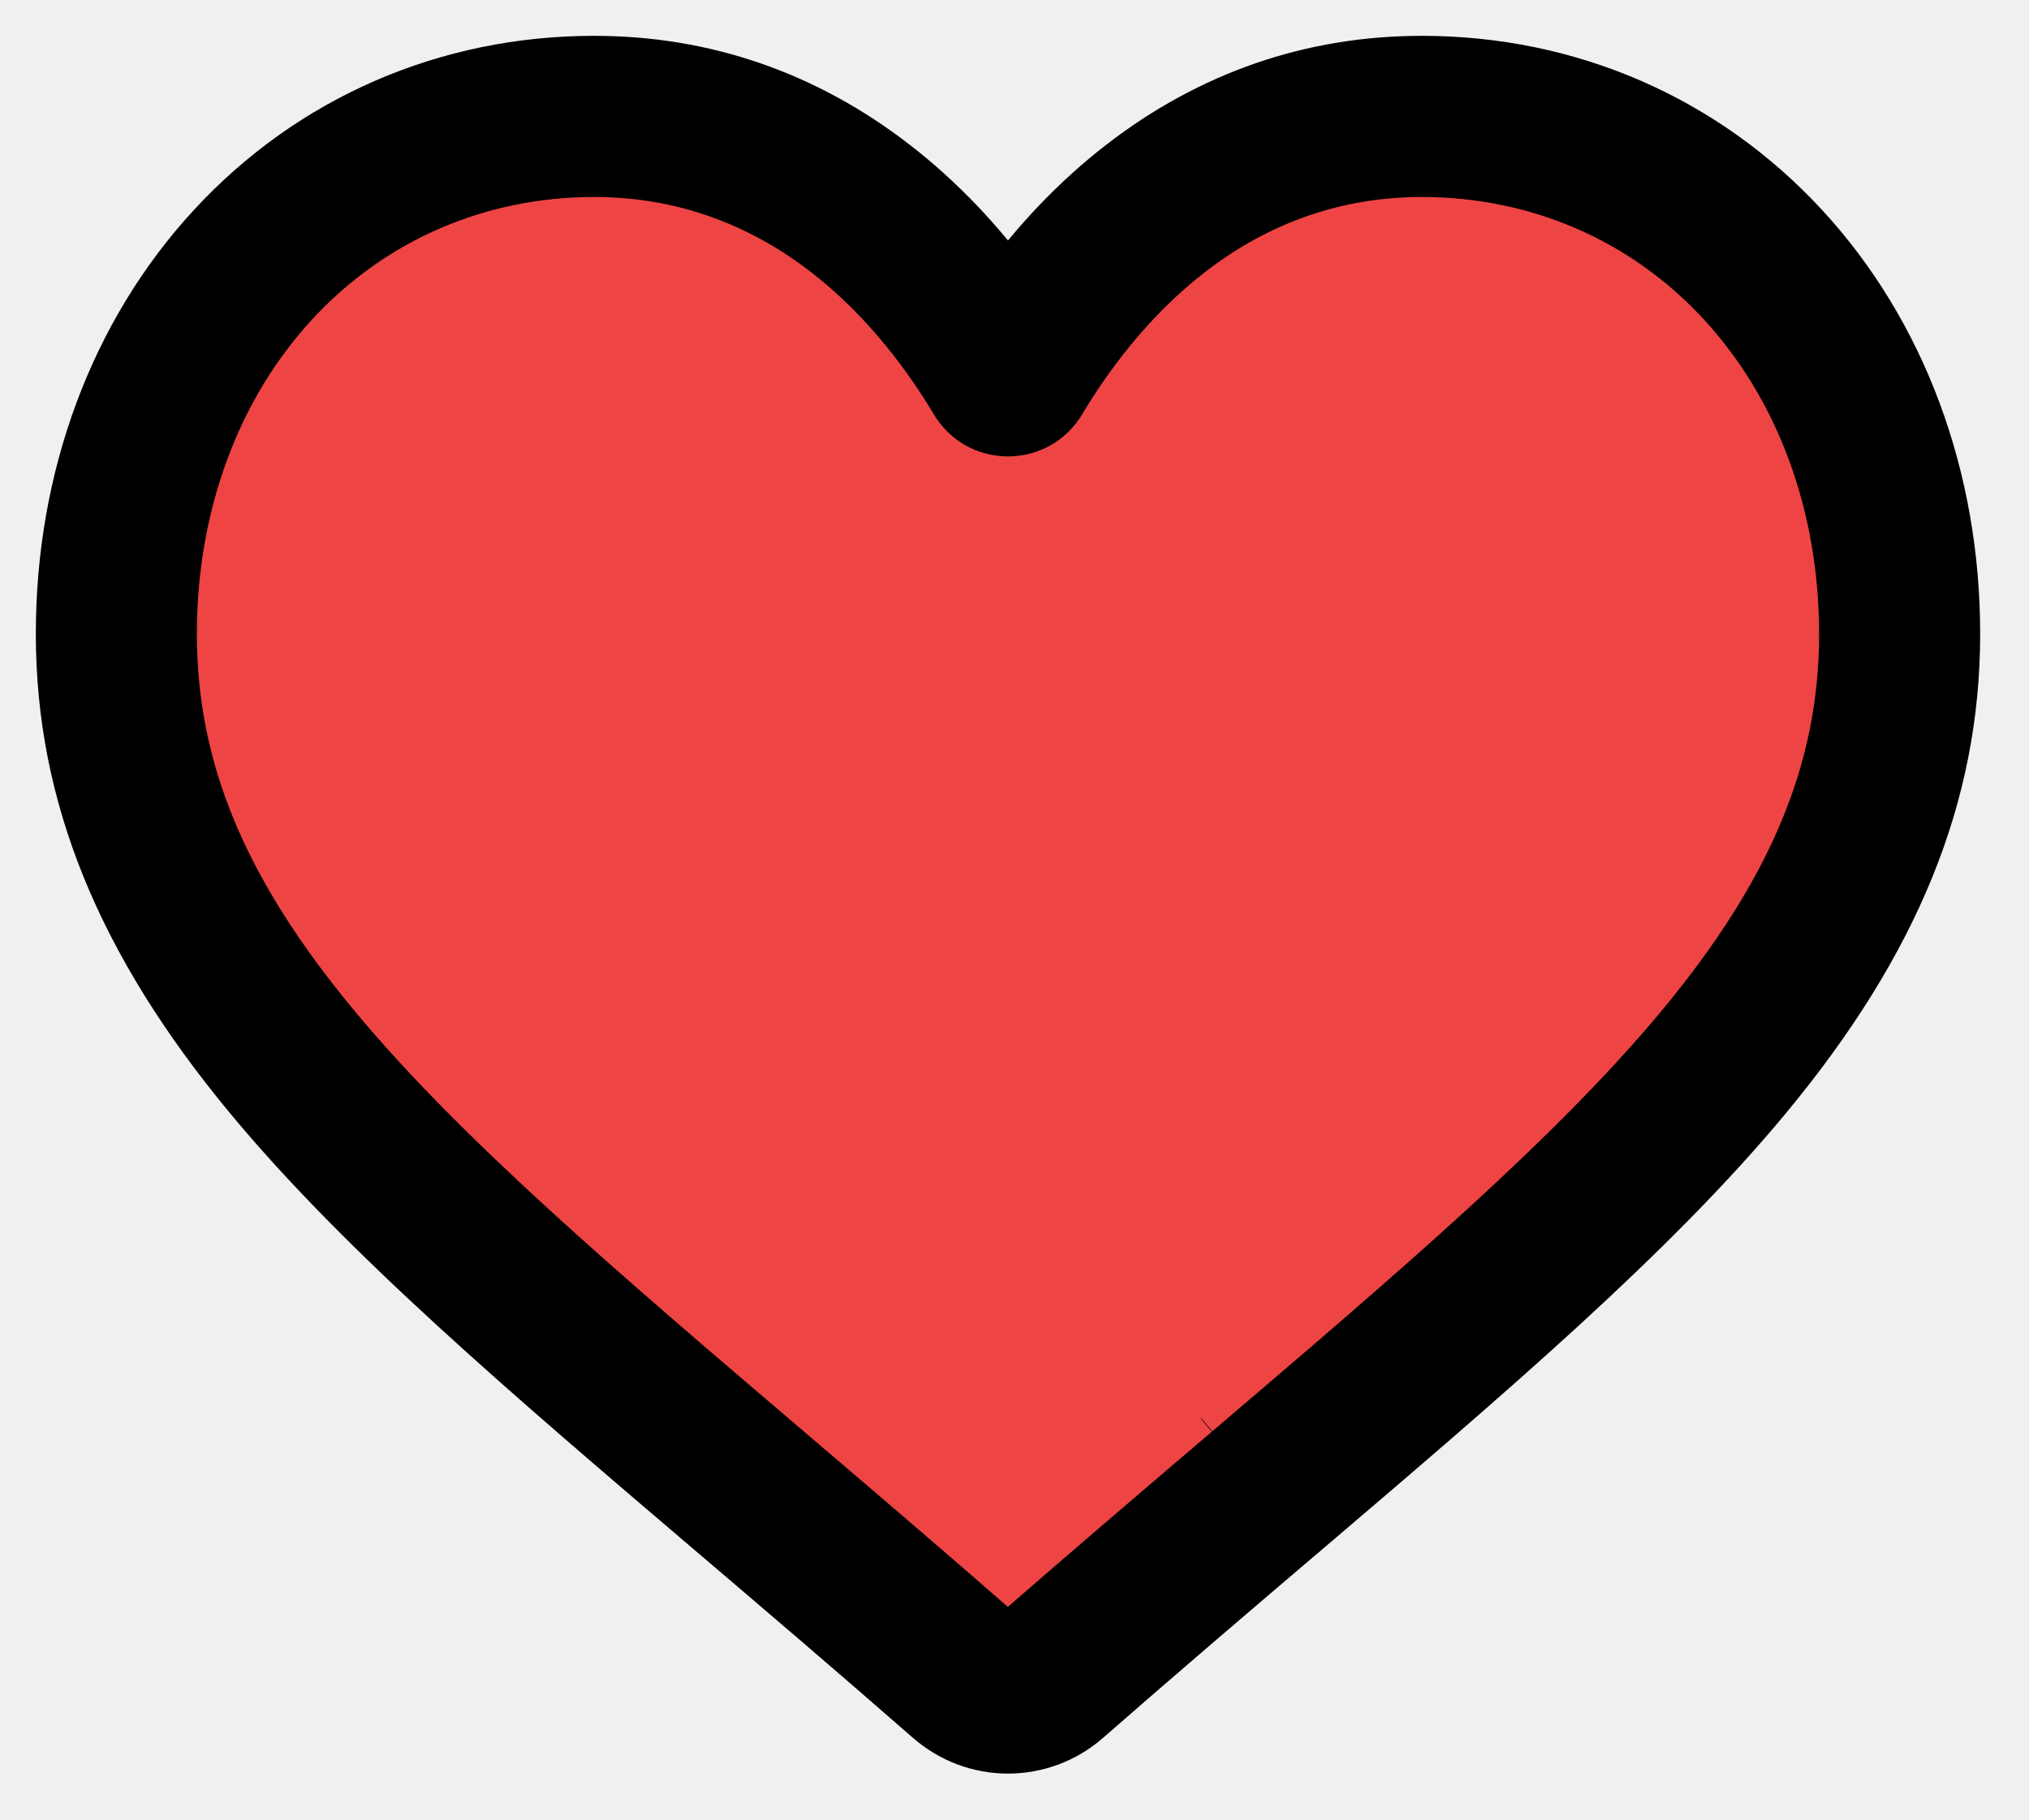
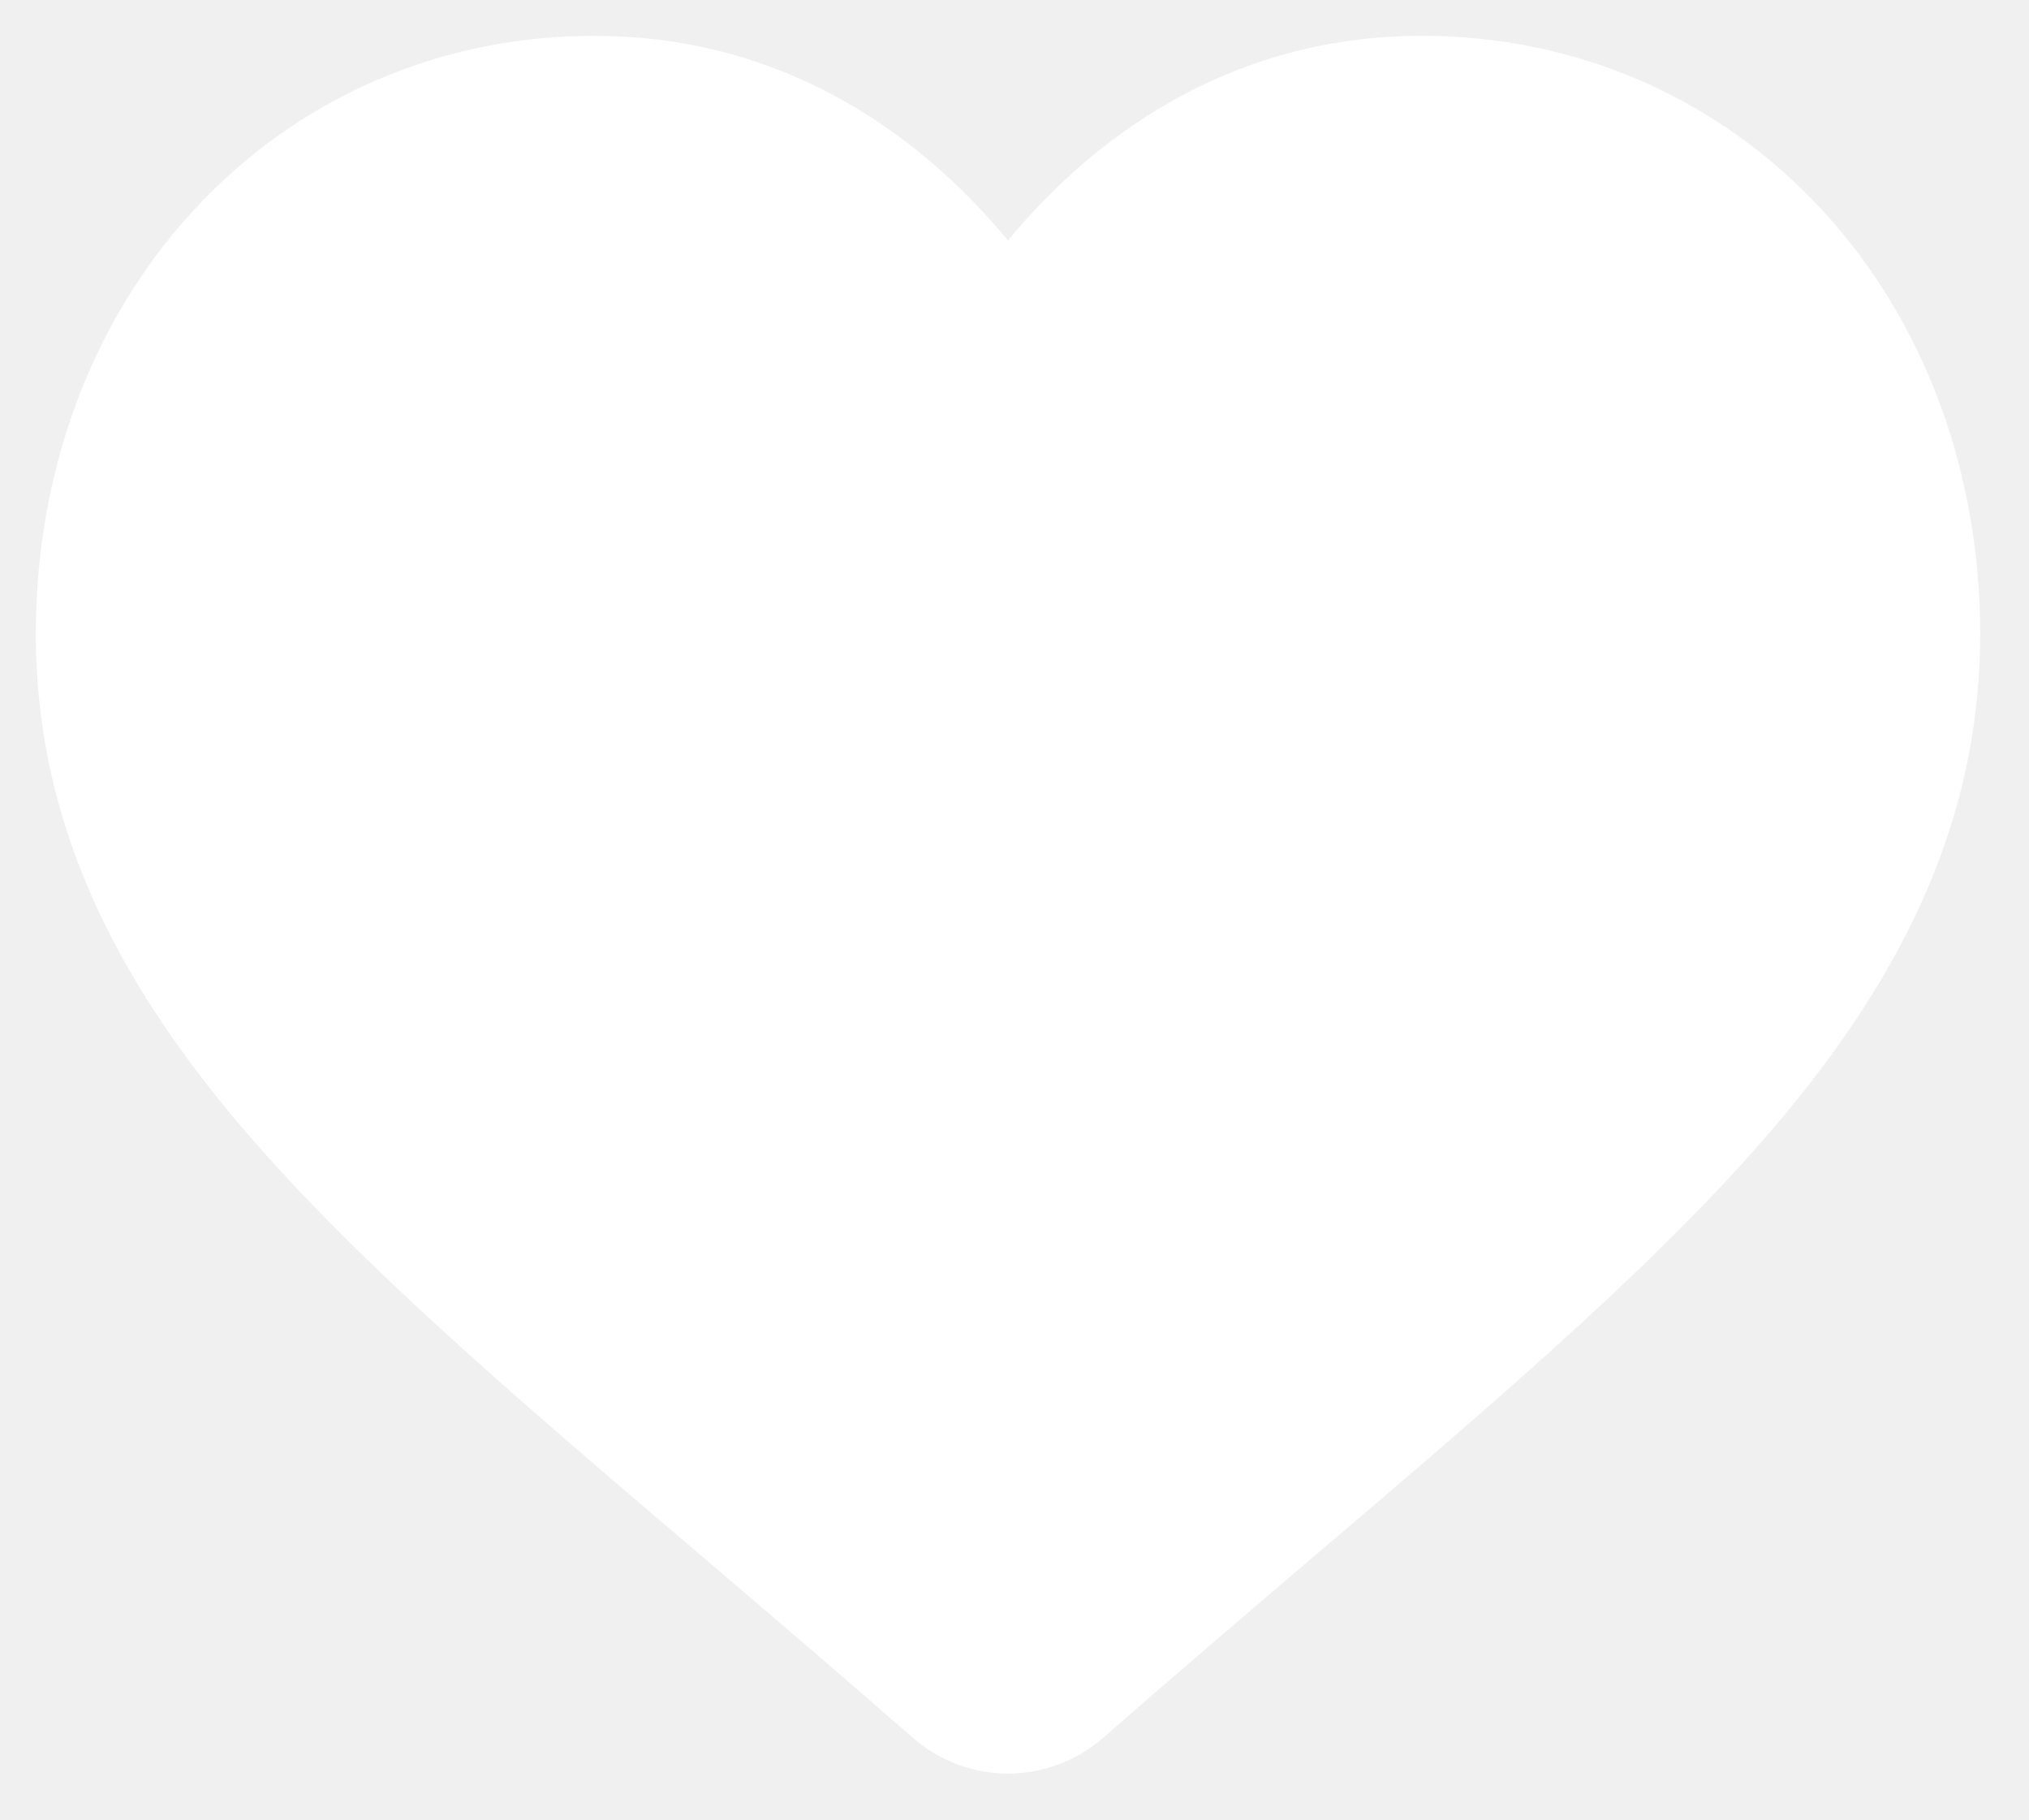
<svg xmlns="http://www.w3.org/2000/svg" width="29" height="26" viewBox="0 0 29 26" fill="none">
-   <path d="M14.407 24.856C14.025 24.856 13.657 24.718 13.37 24.466C12.287 23.519 11.243 22.629 10.322 21.844L10.317 21.84C7.615 19.538 5.283 17.55 3.659 15.591C1.845 13.402 1 11.326 1 9.058C1 6.855 1.755 4.822 3.127 3.335C4.515 1.829 6.42 1 8.491 1C10.039 1 11.456 1.489 12.704 2.454C13.333 2.941 13.904 3.538 14.407 4.233C14.91 3.538 15.481 2.941 16.11 2.454C17.358 1.489 18.776 1 20.323 1C22.394 1 24.299 1.829 25.687 3.335C27.059 4.822 27.814 6.855 27.814 9.058C27.814 11.326 26.969 13.402 25.155 15.591C23.532 17.55 21.199 19.538 18.498 21.839C17.575 22.626 16.529 23.517 15.443 24.467C15.157 24.718 14.789 24.856 14.407 24.856ZM8.491 2.571C6.864 2.571 5.369 3.22 4.282 4.399C3.178 5.596 2.571 7.251 2.571 9.058C2.571 10.966 3.279 12.671 4.869 14.589C6.405 16.442 8.689 18.389 11.334 20.643L11.335 20.645L11.34 20.649C12.265 21.437 13.314 22.33 14.405 23.285C15.502 22.329 16.553 21.433 17.479 20.644C17.482 20.642 17.484 20.64 17.486 20.638C20.129 18.386 22.411 16.441 23.945 14.589C25.535 12.671 26.244 10.966 26.244 9.058C26.244 7.251 25.636 5.596 24.532 4.399C23.445 3.22 21.95 2.571 20.323 2.571C19.132 2.571 18.037 2.95 17.071 3.697C16.21 4.363 15.61 5.205 15.259 5.794C15.078 6.097 14.759 6.278 14.407 6.278C14.055 6.278 13.736 6.097 13.555 5.794C13.204 5.205 12.604 4.363 11.743 3.697C10.777 2.95 9.682 2.571 8.491 2.571Z" fill="black" />
-   <path d="M8.491 2.571C6.864 2.571 5.369 3.22 4.282 4.399C3.178 5.596 2.571 7.251 2.571 9.058C2.571 10.966 3.279 12.671 4.869 14.589C6.405 16.442 8.689 18.389 11.334 20.643L11.335 20.645L11.34 20.649C12.265 21.437 13.314 22.33 14.405 23.285C15.502 22.329 16.553 21.433 17.479 20.644L17.486 20.638C20.129 18.386 22.411 16.441 23.945 14.589C25.535 12.671 26.244 10.966 26.244 9.058C26.244 7.251 25.636 5.596 24.532 4.399C23.445 3.22 21.95 2.571 20.323 2.571C19.132 2.571 18.037 2.95 17.071 3.697C16.21 4.363 15.61 5.205 15.259 5.794C15.078 6.097 14.759 6.278 14.407 6.278C14.055 6.278 13.736 6.097 13.555 5.794C13.204 5.205 12.604 4.363 11.743 3.697C10.777 2.95 9.682 2.571 8.491 2.571Z" fill="#EF4444" />
-   <path d="M4.282 4.399L4.102 4.234L4.102 4.234L4.282 4.399ZM4.869 14.589L5.057 14.433L5.057 14.433L4.869 14.589ZM11.335 20.645L11.177 20.83L11.179 20.832L11.335 20.645ZM11.34 20.649L11.498 20.463L11.496 20.461L11.34 20.649ZM14.405 23.285L14.244 23.468L14.404 23.608L14.565 23.468L14.405 23.285ZM23.945 14.589L24.133 14.745L24.133 14.745L23.945 14.589ZM24.532 4.399L24.712 4.234L24.712 4.234L24.532 4.399ZM17.071 3.697L16.922 3.504L16.922 3.504L17.071 3.697ZM15.259 5.794L15.468 5.919L15.468 5.919L15.259 5.794ZM13.555 5.794L13.346 5.919L13.346 5.919L13.555 5.794ZM11.743 3.697L11.892 3.504L11.892 3.504L11.743 3.697ZM11.334 20.643L11.492 20.457L11.492 20.457L11.334 20.643ZM8.491 2.327C6.797 2.327 5.237 3.004 4.102 4.234L4.461 4.565C5.502 3.436 6.931 2.815 8.491 2.815V2.327ZM4.102 4.234C2.953 5.481 2.327 7.197 2.327 9.058H2.814C2.814 7.305 3.404 5.711 4.461 4.565L4.102 4.234ZM2.327 9.058C2.327 11.038 3.066 12.797 4.681 14.745L5.057 14.433C3.492 12.546 2.814 10.893 2.814 9.058H2.327ZM11.179 20.832L11.184 20.836L11.496 20.461L11.492 20.457L11.179 20.832ZM11.182 20.834C12.107 21.623 13.154 22.515 14.244 23.468L14.565 23.101C13.473 22.146 12.423 21.251 11.498 20.463L11.182 20.834ZM14.565 23.468C15.662 22.514 16.711 21.619 17.637 20.83L17.321 20.458C16.394 21.248 15.343 22.144 14.245 23.101L14.565 23.468ZM24.133 14.745C25.747 12.797 26.488 11.038 26.488 9.058H26C26 10.893 25.322 12.546 23.758 14.433L24.133 14.745ZM26.488 9.058C26.488 7.197 25.861 5.481 24.712 4.234L24.353 4.565C25.41 5.711 26 7.305 26 9.058H26.488ZM24.712 4.234C23.578 3.004 22.017 2.327 20.323 2.327V2.815C21.883 2.815 23.313 3.436 24.353 4.565L24.712 4.234ZM20.323 2.327C19.076 2.327 17.93 2.724 16.922 3.504L17.22 3.89C18.145 3.175 19.187 2.815 20.323 2.815V2.327ZM16.922 3.504C16.028 4.195 15.409 5.065 15.049 5.669L15.468 5.919C15.811 5.344 16.392 4.53 17.221 3.89L16.922 3.504ZM15.049 5.669C14.912 5.898 14.674 6.034 14.407 6.034V6.522C14.845 6.522 15.243 6.296 15.468 5.919L15.049 5.669ZM14.407 6.034C14.14 6.034 13.902 5.898 13.765 5.669L13.346 5.919C13.571 6.296 13.969 6.522 14.407 6.522V6.034ZM13.765 5.669C13.405 5.065 12.787 4.195 11.892 3.504L11.594 3.89C12.422 4.53 13.003 5.344 13.346 5.919L13.765 5.669ZM11.892 3.504C10.884 2.724 9.738 2.327 8.491 2.327V2.815C9.627 2.815 10.669 3.175 11.594 3.89L11.892 3.504ZM4.681 14.745C6.233 16.618 8.537 18.58 11.176 20.829L11.492 20.457C8.841 18.198 6.576 16.267 5.057 14.433L4.681 14.745ZM11.175 20.829L11.177 20.83L11.494 20.459L11.492 20.457L11.175 20.829ZM17.645 20.824C20.281 18.577 22.582 16.617 24.133 14.745L23.758 14.433C22.239 16.265 19.976 18.195 17.328 20.452L17.645 20.824ZM13.37 24.466L13.692 24.099L13.692 24.099L13.37 24.466ZM10.322 21.844L10.001 22.212L10.005 22.215L10.322 21.844ZM10.317 21.84L10.637 21.472L10.633 21.468L10.317 21.84ZM3.659 15.591L3.284 15.903L3.284 15.903L3.659 15.591ZM3.127 3.335L2.768 3.004L2.768 3.004L3.127 3.335ZM12.704 2.454L13.002 2.068L13.002 2.068L12.704 2.454ZM14.407 4.233L14.012 4.519L14.407 5.066L14.802 4.519L14.407 4.233ZM16.11 2.454L16.409 2.84L16.409 2.84L16.11 2.454ZM25.687 3.335L26.046 3.004L26.046 3.004L25.687 3.335ZM25.155 15.591L24.779 15.28L24.779 15.28L25.155 15.591ZM18.498 21.839L18.814 22.211L18.815 22.211L18.498 21.839ZM15.443 24.467L15.122 24.099L15.122 24.1L15.443 24.467ZM17.479 20.644L17.163 20.273L17.796 21.015L17.479 20.644ZM17.486 20.638L17.803 21.009L17.17 20.267L17.486 20.638ZM14.407 24.368C14.143 24.368 13.89 24.273 13.692 24.099L13.049 24.833C13.425 25.163 13.907 25.344 14.407 25.344V24.368ZM13.692 24.099C12.606 23.149 11.559 22.258 10.638 21.473L10.005 22.215C10.927 23.001 11.969 23.889 13.049 24.834L13.692 24.099ZM10.642 21.476L10.637 21.472L9.997 22.208L10.001 22.212L10.642 21.476ZM10.633 21.468C7.921 19.157 5.625 17.199 4.035 15.28L3.284 15.903C4.94 17.901 7.31 19.919 10 22.211L10.633 21.468ZM4.035 15.28C2.274 13.155 1.488 11.186 1.488 9.058H0.512C0.512 11.466 1.416 13.649 3.284 15.903L4.035 15.28ZM1.488 9.058C1.488 6.966 2.205 5.055 3.486 3.665L2.768 3.004C1.306 4.59 0.512 6.744 0.512 9.058H1.488ZM3.486 3.665C4.78 2.261 6.554 1.488 8.491 1.488V0.512C6.285 0.512 4.25 1.397 2.768 3.004L3.486 3.665ZM8.491 1.488C9.928 1.488 11.241 1.94 12.405 2.84L13.002 2.068C11.671 1.039 10.149 0.512 8.491 0.512V1.488ZM12.405 2.84C12.995 3.297 13.534 3.858 14.012 4.519L14.802 3.947C14.274 3.217 13.672 2.586 13.002 2.068L12.405 2.84ZM14.802 4.519C15.28 3.858 15.819 3.297 16.409 2.84L15.812 2.068C15.142 2.586 14.54 3.217 14.012 3.947L14.802 4.519ZM16.409 2.84C17.573 1.94 18.886 1.488 20.323 1.488V0.512C18.665 0.512 17.143 1.039 15.812 2.068L16.409 2.84ZM20.323 1.488C22.26 1.488 24.034 2.261 25.328 3.665L26.046 3.004C24.564 1.397 22.529 0.512 20.323 0.512V1.488ZM25.328 3.665C26.609 5.055 27.326 6.966 27.326 9.058H28.302C28.302 6.744 27.508 4.59 26.046 3.004L25.328 3.665ZM27.326 9.058C27.326 11.186 26.54 13.155 24.779 15.28L25.53 15.902C27.398 13.649 28.302 11.466 28.302 9.058H27.326ZM24.779 15.28C23.189 17.199 20.894 19.157 18.182 21.468L18.815 22.211C21.505 19.918 23.875 17.901 25.53 15.902L24.779 15.28ZM18.182 21.468C17.259 22.254 16.21 23.148 15.122 24.099L15.765 24.834C16.848 23.887 17.891 22.997 18.814 22.211L18.182 21.468ZM15.122 24.1C14.925 24.272 14.671 24.368 14.407 24.368V25.344C14.907 25.344 15.389 25.163 15.765 24.834L15.122 24.1ZM17.796 21.015L17.803 21.009L17.17 20.267L17.163 20.273L17.796 21.015ZM17.796 21.015C17.813 21 17.785 21.024 17.803 21.009L17.17 20.267C17.169 20.268 17.168 20.269 17.166 20.27C17.165 20.271 17.164 20.272 17.163 20.273L17.796 21.015Z" fill="black" />
+   <path d="M14.407 24.856C14.025 24.856 13.657 24.718 13.37 24.466C12.287 23.519 11.243 22.629 10.322 21.844L10.317 21.84C7.615 19.538 5.283 17.55 3.659 15.591C1.845 13.402 1 11.326 1 9.058C1 6.855 1.755 4.822 3.127 3.335C4.515 1.829 6.42 1 8.491 1C10.039 1 11.456 1.489 12.704 2.454C13.333 2.941 13.904 3.538 14.407 4.233C14.91 3.538 15.481 2.941 16.11 2.454C17.358 1.489 18.776 1 20.323 1C22.394 1 24.299 1.829 25.687 3.335C27.059 4.822 27.814 6.855 27.814 9.058C27.814 11.326 26.969 13.402 25.155 15.591C23.532 17.55 21.199 19.538 18.498 21.839C17.575 22.626 16.529 23.517 15.443 24.467C15.157 24.718 14.789 24.856 14.407 24.856ZM8.491 2.571C6.864 2.571 5.369 3.22 4.282 4.399C3.178 5.596 2.571 7.251 2.571 9.058C2.571 10.966 3.279 12.671 4.869 14.589C6.405 16.442 8.689 18.389 11.334 20.643L11.335 20.645L11.34 20.649C12.265 21.437 13.314 22.33 14.405 23.285C15.502 22.329 16.553 21.433 17.479 20.644C17.482 20.642 17.484 20.64 17.486 20.638C20.129 18.386 22.411 16.441 23.945 14.589C25.535 12.671 26.244 10.966 26.244 9.058C26.244 7.251 25.636 5.596 24.532 4.399C23.445 3.22 21.95 2.571 20.323 2.571C19.132 2.571 18.037 2.95 17.071 3.697C16.21 4.363 15.61 5.205 15.259 5.794C15.078 6.097 14.759 6.278 14.407 6.278C14.055 6.278 13.736 6.097 13.555 5.794C13.204 5.205 12.604 4.363 11.743 3.697C10.777 2.95 9.682 2.571 8.491 2.571Z" fill="white" />
+   <path d="M8.491 2.571C6.864 2.571 5.369 3.22 4.282 4.399C3.178 5.596 2.571 7.251 2.571 9.058C2.571 10.966 3.279 12.671 4.869 14.589C6.405 16.442 8.689 18.389 11.334 20.643L11.335 20.645L11.34 20.649C12.265 21.437 13.314 22.33 14.405 23.285C15.502 22.329 16.553 21.433 17.479 20.644L17.486 20.638C20.129 18.386 22.411 16.441 23.945 14.589C25.535 12.671 26.244 10.966 26.244 9.058C26.244 7.251 25.636 5.596 24.532 4.399C23.445 3.22 21.95 2.571 20.323 2.571C19.132 2.571 18.037 2.95 17.071 3.697C16.21 4.363 15.61 5.205 15.259 5.794C15.078 6.097 14.759 6.278 14.407 6.278C14.055 6.278 13.736 6.097 13.555 5.794C13.204 5.205 12.604 4.363 11.743 3.697C10.777 2.95 9.682 2.571 8.491 2.571Z" fill="white" />
+   <path d="M4.282 4.399L4.102 4.234L4.102 4.234L4.282 4.399ZM4.869 14.589L5.057 14.433L5.057 14.433L4.869 14.589ZM11.335 20.645L11.177 20.83L11.179 20.832L11.335 20.645ZM11.34 20.649L11.498 20.463L11.496 20.461L11.34 20.649ZM14.405 23.285L14.244 23.468L14.404 23.608L14.565 23.468L14.405 23.285ZM23.945 14.589L24.133 14.745L24.133 14.745L23.945 14.589ZM24.532 4.399L24.712 4.234L24.712 4.234L24.532 4.399ZM17.071 3.697L16.922 3.504L16.922 3.504L17.071 3.697ZM15.259 5.794L15.468 5.919L15.468 5.919L15.259 5.794ZM13.555 5.794L13.346 5.919L13.346 5.919L13.555 5.794ZM11.743 3.697L11.892 3.504L11.892 3.504L11.743 3.697ZM11.334 20.643L11.492 20.457L11.492 20.457L11.334 20.643ZM8.491 2.327C6.797 2.327 5.237 3.004 4.102 4.234L4.461 4.565C5.502 3.436 6.931 2.815 8.491 2.815V2.327ZM4.102 4.234C2.953 5.481 2.327 7.197 2.327 9.058H2.814C2.814 7.305 3.404 5.711 4.461 4.565L4.102 4.234ZM2.327 9.058C2.327 11.038 3.066 12.797 4.681 14.745L5.057 14.433C3.492 12.546 2.814 10.893 2.814 9.058H2.327ZM11.179 20.832L11.184 20.836L11.496 20.461L11.492 20.457L11.179 20.832ZM11.182 20.834C12.107 21.623 13.154 22.515 14.244 23.468L14.565 23.101C13.473 22.146 12.423 21.251 11.498 20.463L11.182 20.834ZM14.565 23.468C15.662 22.514 16.711 21.619 17.637 20.83L17.321 20.458C16.394 21.248 15.343 22.144 14.245 23.101L14.565 23.468ZM24.133 14.745C25.747 12.797 26.488 11.038 26.488 9.058H26C26 10.893 25.322 12.546 23.758 14.433L24.133 14.745ZM26.488 9.058C26.488 7.197 25.861 5.481 24.712 4.234L24.353 4.565C25.41 5.711 26 7.305 26 9.058H26.488ZM24.712 4.234C23.578 3.004 22.017 2.327 20.323 2.327V2.815C21.883 2.815 23.313 3.436 24.353 4.565L24.712 4.234ZM20.323 2.327C19.076 2.327 17.93 2.724 16.922 3.504L17.22 3.89C18.145 3.175 19.187 2.815 20.323 2.815V2.327ZM16.922 3.504C16.028 4.195 15.409 5.065 15.049 5.669L15.468 5.919C15.811 5.344 16.392 4.53 17.221 3.89L16.922 3.504ZM15.049 5.669C14.912 5.898 14.674 6.034 14.407 6.034V6.522C14.845 6.522 15.243 6.296 15.468 5.919L15.049 5.669ZM14.407 6.034C14.14 6.034 13.902 5.898 13.765 5.669L13.346 5.919C13.571 6.296 13.969 6.522 14.407 6.522V6.034ZM13.765 5.669C13.405 5.065 12.787 4.195 11.892 3.504L11.594 3.89C12.422 4.53 13.003 5.344 13.346 5.919L13.765 5.669ZM11.892 3.504C10.884 2.724 9.738 2.327 8.491 2.327V2.815C9.627 2.815 10.669 3.175 11.594 3.89L11.892 3.504ZM4.681 14.745C6.233 16.618 8.537 18.58 11.176 20.829L11.492 20.457C8.841 18.198 6.576 16.267 5.057 14.433L4.681 14.745ZM11.175 20.829L11.177 20.83L11.494 20.459L11.492 20.457L11.175 20.829ZM17.645 20.824C20.281 18.577 22.582 16.617 24.133 14.745L23.758 14.433C22.239 16.265 19.976 18.195 17.328 20.452L17.645 20.824ZM13.37 24.466L13.692 24.099L13.692 24.099L13.37 24.466ZM10.322 21.844L10.001 22.212L10.005 22.215L10.322 21.844ZM10.317 21.84L10.637 21.472L10.633 21.468L10.317 21.84ZM3.659 15.591L3.284 15.903L3.284 15.903L3.659 15.591ZM3.127 3.335L2.768 3.004L2.768 3.004L3.127 3.335ZM12.704 2.454L13.002 2.068L13.002 2.068L12.704 2.454ZM14.407 4.233L14.012 4.519L14.407 5.066L14.802 4.519L14.407 4.233ZM16.11 2.454L16.409 2.84L16.409 2.84L16.11 2.454ZM25.687 3.335L26.046 3.004L26.046 3.004L25.687 3.335ZM25.155 15.591L24.779 15.28L24.779 15.28L25.155 15.591ZM18.498 21.839L18.814 22.211L18.815 22.211L18.498 21.839ZM15.443 24.467L15.122 24.099L15.122 24.1L15.443 24.467ZM17.479 20.644L17.163 20.273L17.796 21.015L17.479 20.644ZM17.486 20.638L17.803 21.009L17.17 20.267L17.486 20.638ZM14.407 24.368C14.143 24.368 13.89 24.273 13.692 24.099L13.049 24.833C13.425 25.163 13.907 25.344 14.407 25.344V24.368ZM13.692 24.099C12.606 23.149 11.559 22.258 10.638 21.473L10.005 22.215C10.927 23.001 11.969 23.889 13.049 24.834L13.692 24.099ZM10.642 21.476L10.637 21.472L9.997 22.208L10.001 22.212L10.642 21.476ZM10.633 21.468C7.921 19.157 5.625 17.199 4.035 15.28L3.284 15.903C4.94 17.901 7.31 19.919 10 22.211L10.633 21.468ZM4.035 15.28C2.274 13.155 1.488 11.186 1.488 9.058H0.512C0.512 11.466 1.416 13.649 3.284 15.903L4.035 15.28ZM1.488 9.058C1.488 6.966 2.205 5.055 3.486 3.665L2.768 3.004C1.306 4.59 0.512 6.744 0.512 9.058H1.488ZM3.486 3.665C4.78 2.261 6.554 1.488 8.491 1.488V0.512C6.285 0.512 4.25 1.397 2.768 3.004L3.486 3.665ZM8.491 1.488C9.928 1.488 11.241 1.94 12.405 2.84L13.002 2.068C11.671 1.039 10.149 0.512 8.491 0.512V1.488ZM12.405 2.84C12.995 3.297 13.534 3.858 14.012 4.519L14.802 3.947C14.274 3.217 13.672 2.586 13.002 2.068L12.405 2.84ZM14.802 4.519C15.28 3.858 15.819 3.297 16.409 2.84L15.812 2.068C15.142 2.586 14.54 3.217 14.012 3.947L14.802 4.519ZM16.409 2.84C17.573 1.94 18.886 1.488 20.323 1.488V0.512C18.665 0.512 17.143 1.039 15.812 2.068L16.409 2.84ZM20.323 1.488C22.26 1.488 24.034 2.261 25.328 3.665L26.046 3.004C24.564 1.397 22.529 0.512 20.323 0.512V1.488ZM25.328 3.665C26.609 5.055 27.326 6.966 27.326 9.058H28.302C28.302 6.744 27.508 4.59 26.046 3.004L25.328 3.665ZM27.326 9.058C27.326 11.186 26.54 13.155 24.779 15.28L25.53 15.902C27.398 13.649 28.302 11.466 28.302 9.058H27.326ZM24.779 15.28C23.189 17.199 20.894 19.157 18.182 21.468L18.815 22.211C21.505 19.918 23.875 17.901 25.53 15.902L24.779 15.28ZM18.182 21.468C17.259 22.254 16.21 23.148 15.122 24.099L15.765 24.834C16.848 23.887 17.891 22.997 18.814 22.211L18.182 21.468ZM15.122 24.1C14.925 24.272 14.671 24.368 14.407 24.368V25.344C14.907 25.344 15.389 25.163 15.765 24.834L15.122 24.1ZM17.796 21.015L17.803 21.009L17.17 20.267L17.163 20.273L17.796 21.015ZM17.796 21.015C17.813 21 17.785 21.024 17.803 21.009L17.17 20.267C17.169 20.268 17.168 20.269 17.166 20.27C17.165 20.271 17.164 20.272 17.163 20.273L17.796 21.015Z" fill="white" />
</svg>
